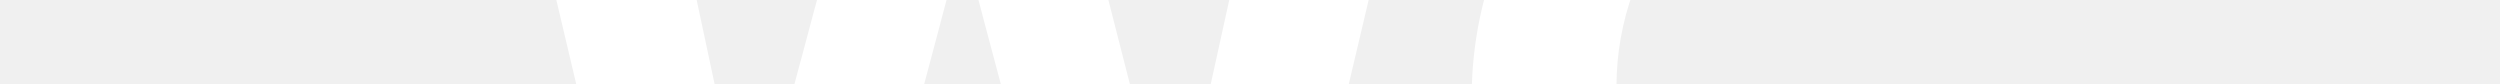
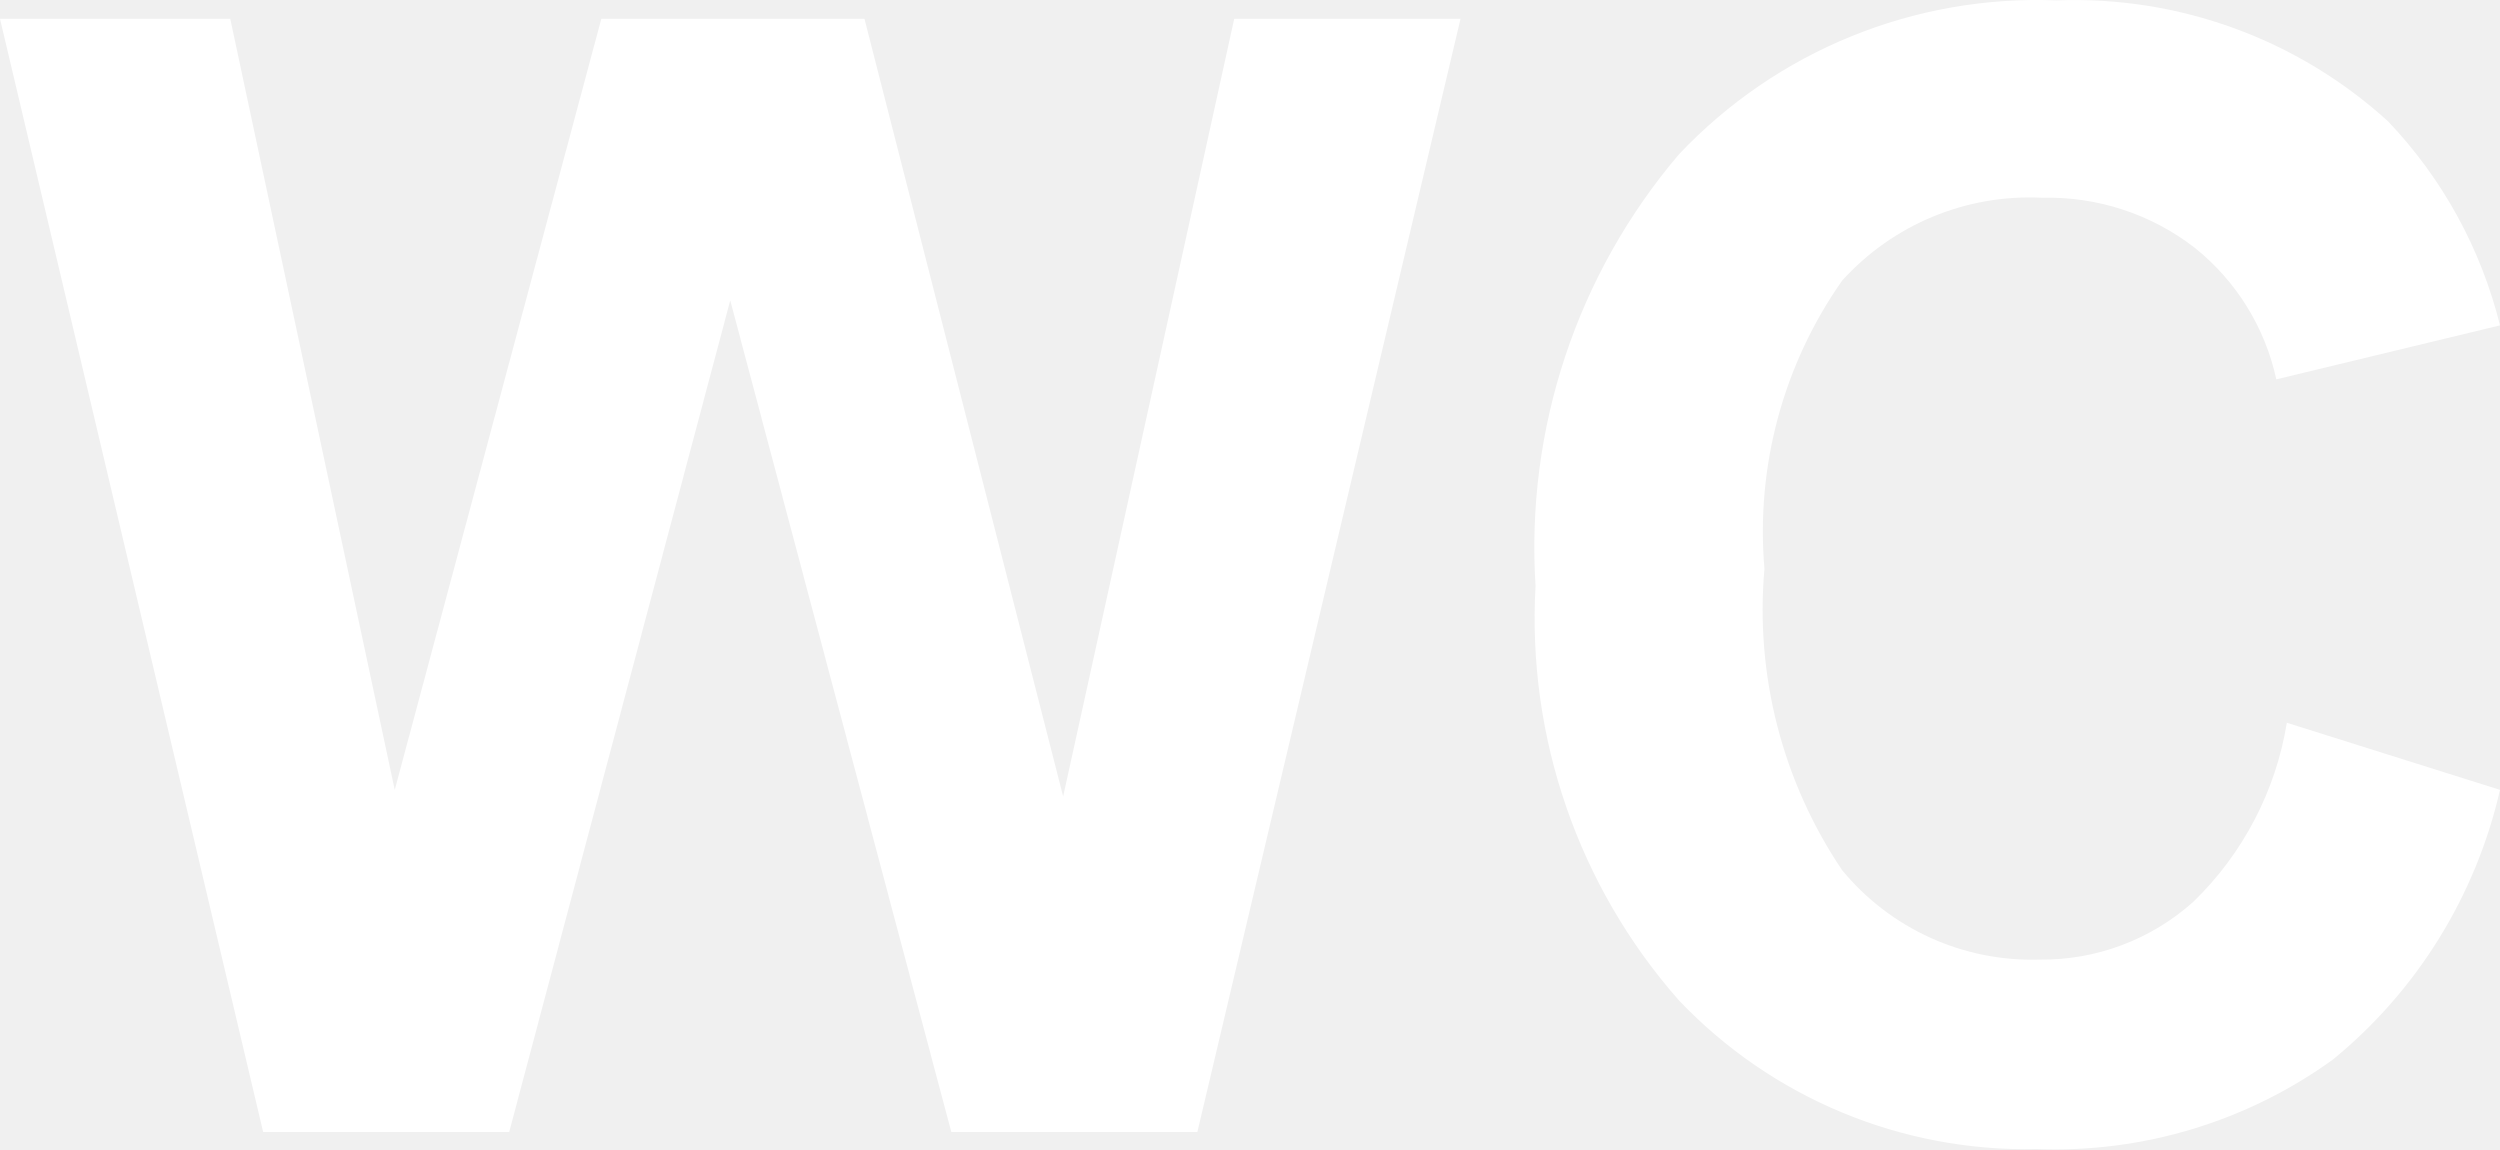
- <svg xmlns="http://www.w3.org/2000/svg" viewBox="-6 3 30 1">
-   <defs>
-     <style>.cls-1{fill:#fff;}</style>
-   </defs>
-   <g id="Layer_2" data-name="Layer 2">
-     <g id="Layer_1-2" data-name="Layer 1">
-       <path class="cls-1" d="M2,8.6,0,.14H1.75L3,6,4.57.14h2L8.08,6.05,9.38.14H11.1l-2,8.46H7.23L5.55,2.28,3.87,8.6Z" />
-       <path class="cls-1" d="M17.38,5.49,19,6a3.72,3.72,0,0,1-1.27,2.05,3.61,3.61,0,0,1-2.25.68A3.64,3.64,0,0,1,12.76,7.6a4.39,4.39,0,0,1-1.09-3.15,4.61,4.61,0,0,1,1.09-3.28A3.74,3.74,0,0,1,15.63,0a3.54,3.54,0,0,1,2.52.92A3.45,3.45,0,0,1,19,2.47l-1.7.41a1.76,1.76,0,0,0-.62-1,1.82,1.82,0,0,0-1.16-.38A1.92,1.92,0,0,0,14,2.13a3.32,3.32,0,0,0-.59,2.19A3.54,3.54,0,0,0,14,6.61a1.87,1.87,0,0,0,1.5.68,1.72,1.72,0,0,0,1.17-.44A2.44,2.44,0,0,0,17.38,5.49Z" />
-     </g>
+ <svg xmlns="http://www.w3.org/2000/svg" width="247" height="113.562" viewBox="0 0 247 113.562" version="1.1" id="svg7">
+   <defs id="defs11" />
+   <g id="surface1" transform="translate(-78,39.03898)">
+     <path style="fill:#ffffff;fill-opacity:1;fill-rule:nonzero;stroke:none" d="M 104,72.801 78,-37.18 h 22.75 L 117,39 137.41,-37.18 h 26 l 19.629,76.828 16.902,-76.828 h 22.359 l -26,109.98 h -24.312 L 150.148,-9.359 128.309,72.801 Z m 0,0" id="path2" />
+     <path style="fill:#ffffff;fill-opacity:1;fill-rule:nonzero;stroke:none" d="M 303.941,32.371 325,39 c -2.391,10.469 -8.199,19.848 -16.512,26.648 -8.488,6.129 -18.785,9.242 -29.25,8.84 -13.328,0.305 -26.168,-5.027 -35.359,-14.688 -9.922,-11.258 -15.012,-25.969 -14.168,-40.949 -0.984,-15.516 4.094,-30.805 14.168,-42.641 9.652,-10.227 23.262,-15.773 37.312,-15.211 12.066,-0.465 23.832,3.828 32.758,11.961 5.371,5.641 9.18,12.586 11.051,20.148 l -22.102,5.332 c -1.113,-5.133 -3.961,-9.723 -8.059,-13 -4.309,-3.336 -9.633,-5.078 -15.078,-4.941 -7.484,-0.375 -14.738,2.633 -19.762,8.191 -5.82,8.293 -8.535,18.371 -7.672,28.469 -0.93,10.508 1.777,21.02 7.672,29.77 4.781,5.805 11.984,9.07 19.5,8.84 5.609,0.07 11.035,-1.973 15.211,-5.719 4.898,-4.75 8.133,-10.949 9.23,-17.68 z m 0,0" id="path4" />
  </g>
</svg>
